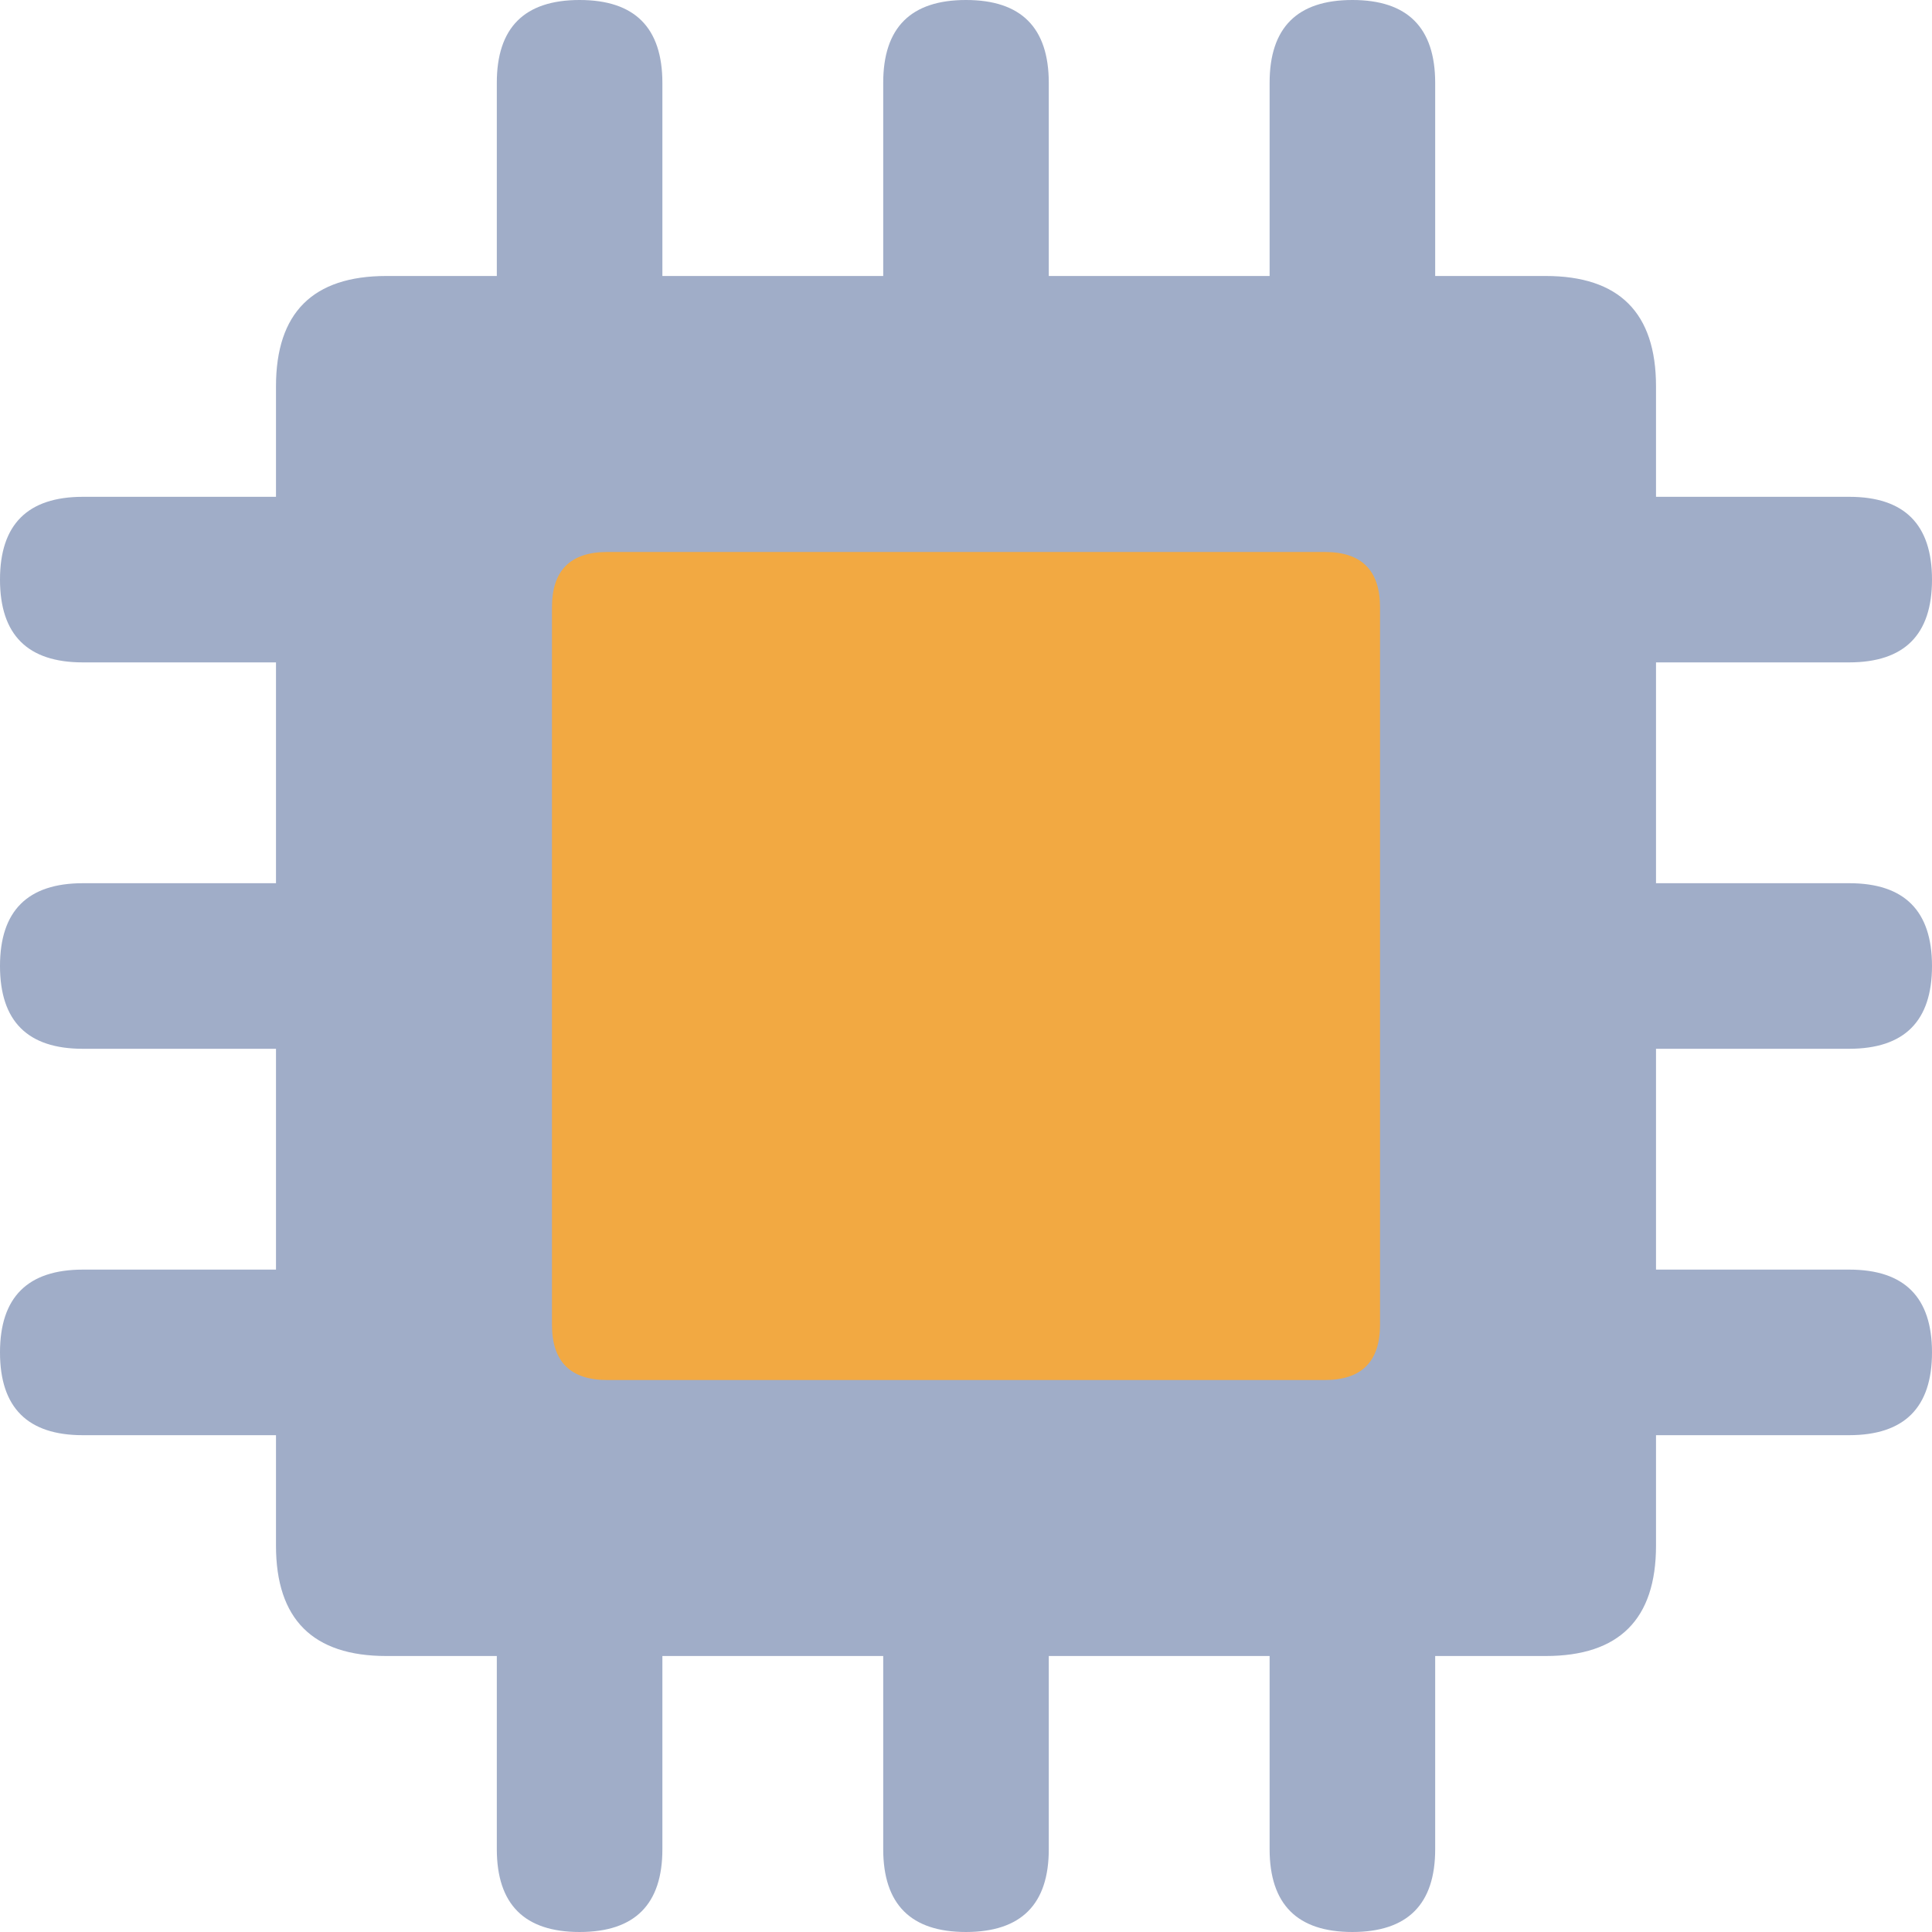
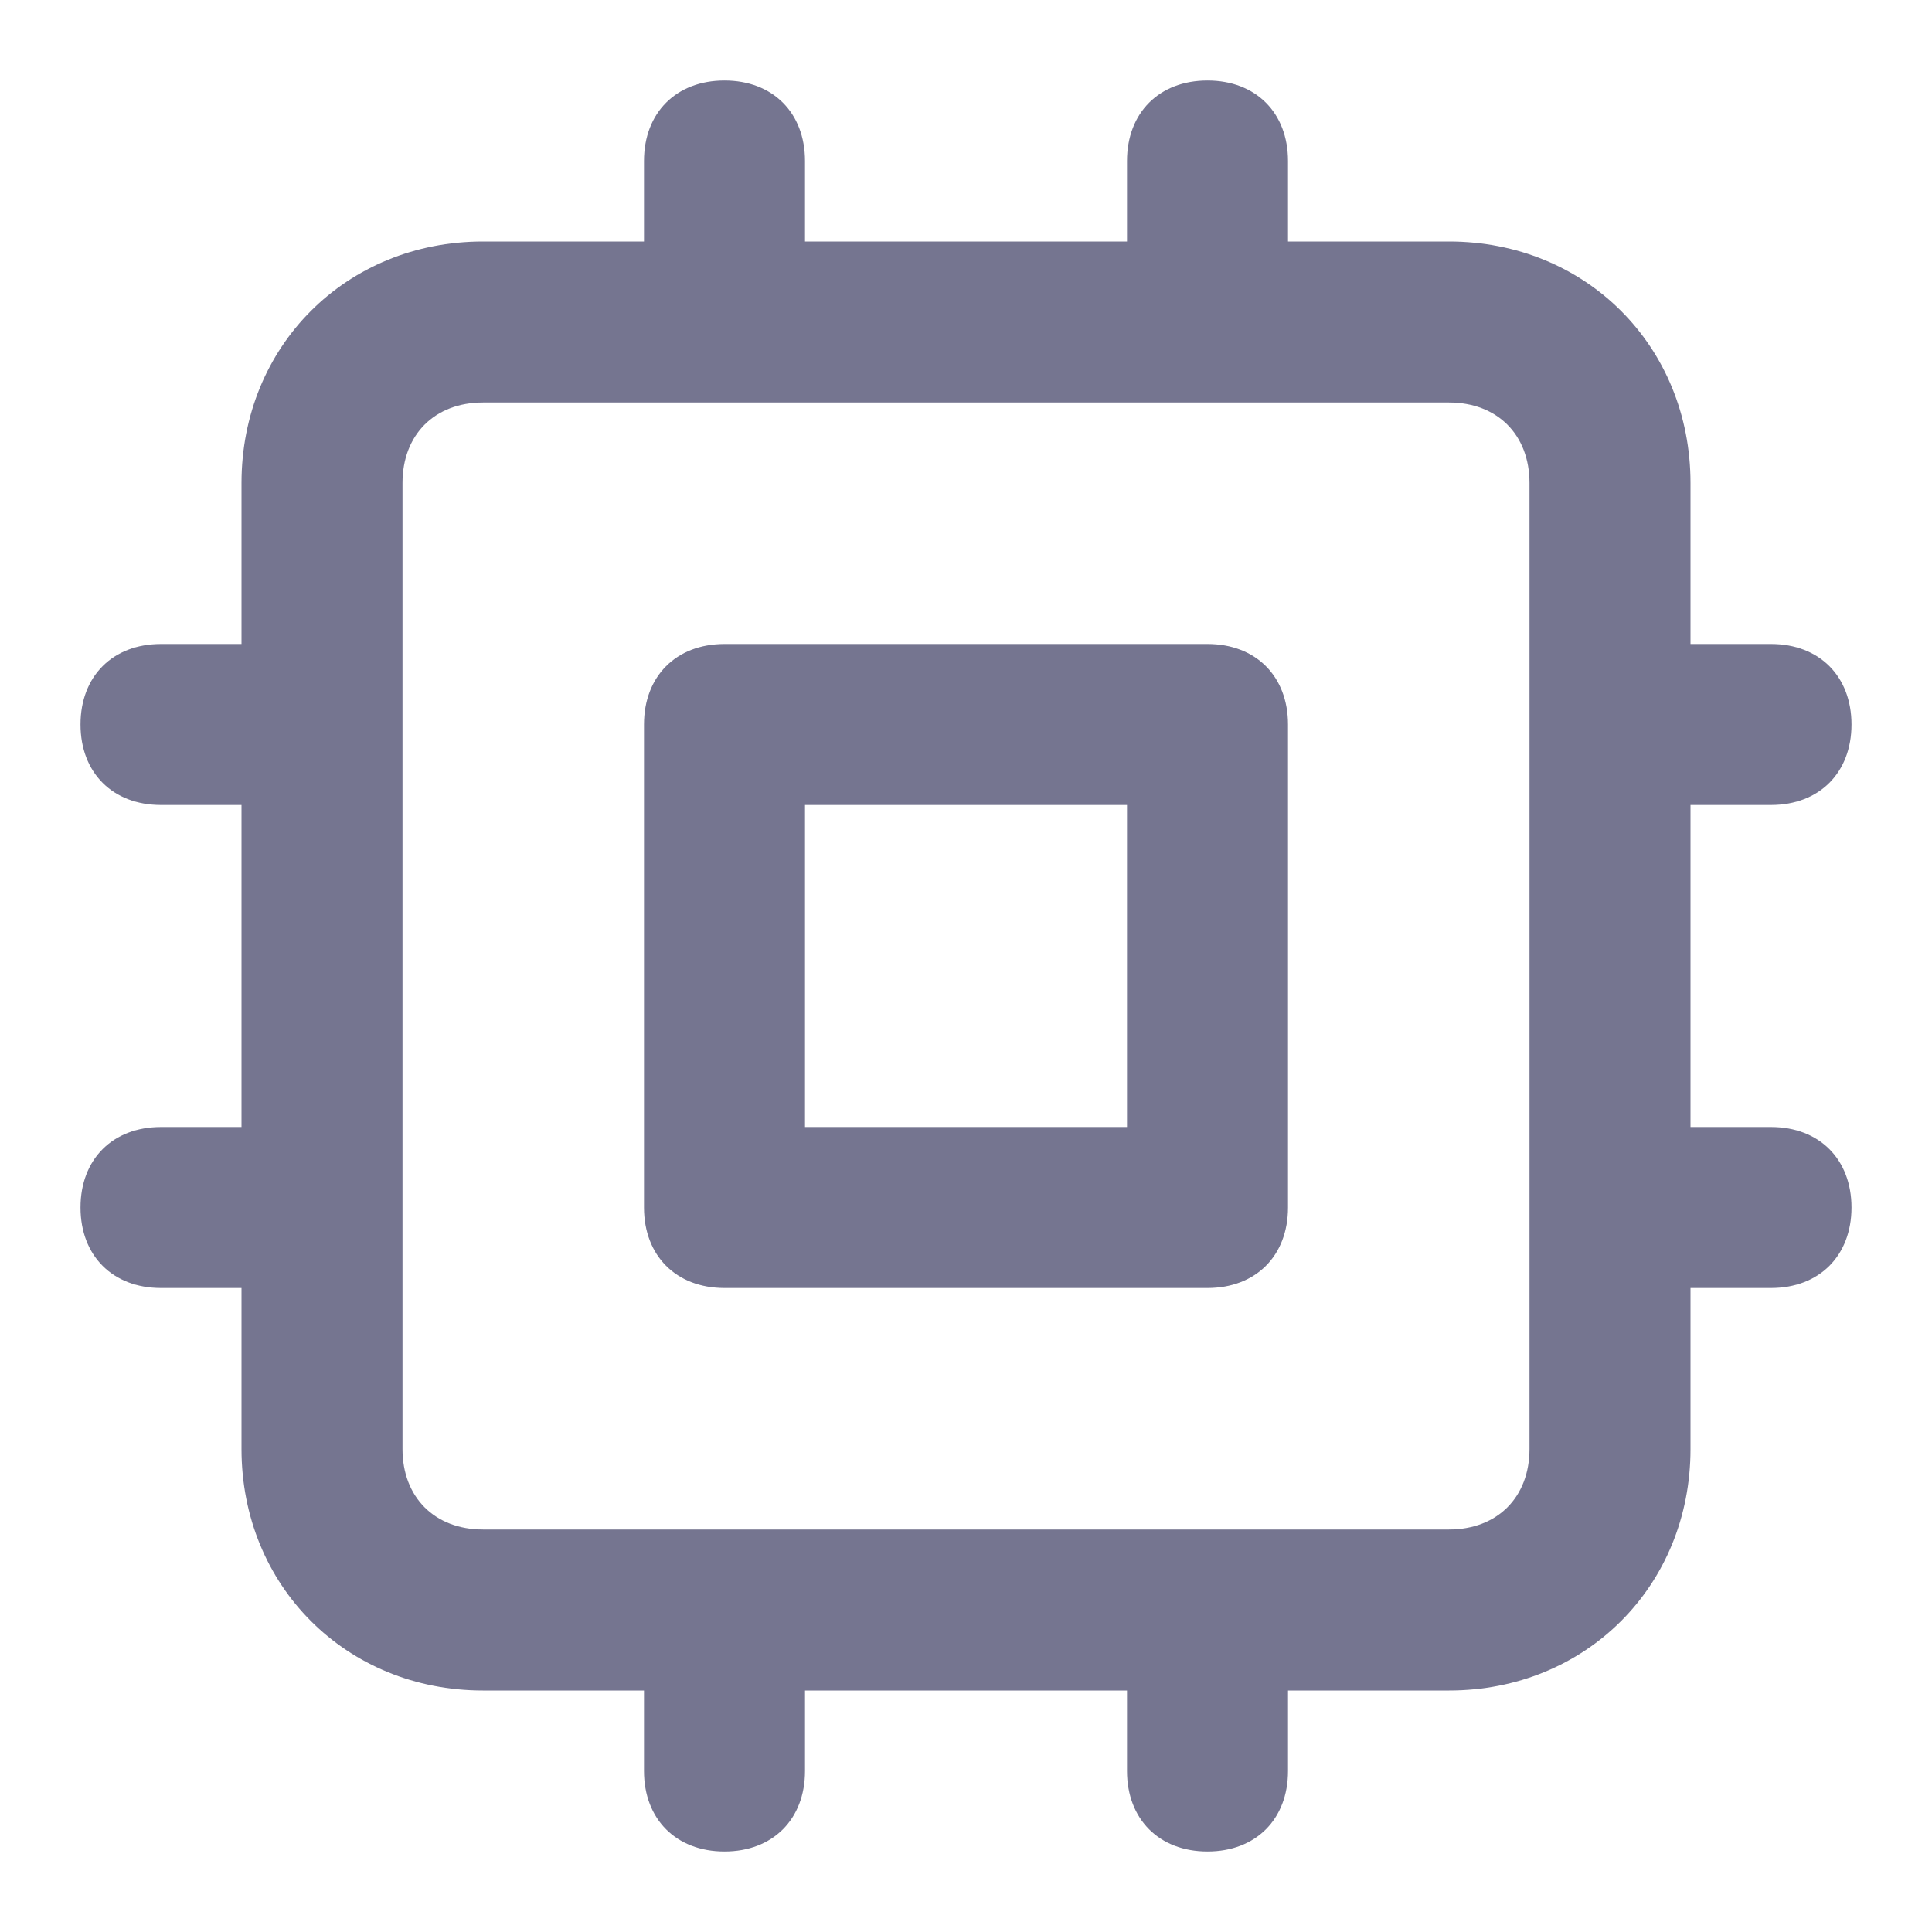
- <svg xmlns="http://www.w3.org/2000/svg" t="1715143273562" class="icon" viewBox="0 0 1024 1024" version="1.1" p-id="42703" width="200" height="200">
-   <path d="M1024 307.2q0 43.827-43.878 43.878h-146.278q-43.93 0-43.878-43.878 0-43.827 43.878-43.878h146.278q43.878 0 43.878 43.878zM234.035 307.2q0 43.827-43.878 43.878H43.878Q0 351.078 0 307.2q0-43.827 43.878-43.878h146.278q43.93 0 43.878 43.878zM1024 512q0 43.827-43.878 43.878h-146.278q-43.93 0-43.878-43.878 0-43.827 43.878-43.878h146.278q43.878 0 43.878 43.878zM234.035 512q0 43.827-43.878 43.878H43.878Q0 555.878 0 512q0-43.827 43.878-43.878h146.278q43.93 0 43.878 43.878zM1024 716.8q0 43.827-43.878 43.878h-146.278q-43.93 0-43.878-43.878 0-43.827 43.878-43.878h146.278q43.878 0 43.878 43.878zM234.035 716.8q0 43.827-43.878 43.878H43.878Q0 760.678 0 716.8q0-43.827 43.878-43.878h146.278q43.93 0 43.878 43.878zM307.2 0q43.827 0 43.878 43.878v146.278q0 43.93-43.878 43.878-43.827 0-43.878-43.878V43.878Q263.322 0 307.2 0zM307.2 789.965q43.827 0 43.878 43.878v146.278q0 43.878-43.878 43.878-43.827 0-43.878-43.878v-146.278q0-43.93 43.878-43.878zM512 0q43.827 0 43.878 43.878v146.278q0 43.93-43.878 43.878-43.827 0-43.878-43.878V43.878Q468.122 0 512 0zM512 789.965q43.827 0 43.878 43.878v146.278q0 43.827-43.878 43.878-43.827 0-43.878-43.878v-146.278q0-43.93 43.878-43.878zM716.8 0q43.827 0 43.878 43.878v146.278q0 43.93-43.878 43.878-43.827 0-43.878-43.878V43.878Q672.922 0 716.8 0zM716.8 789.965q43.827 0 43.878 43.878v146.278q0 43.827-43.878 43.878-43.827 0-43.878-43.878v-146.278q0-43.93 43.878-43.878z" fill="#A0ADC8" p-id="42704" />
-   <path d="M204.8 146.278h614.4q58.522 0 58.522 58.522v614.4q0 58.522-58.522 58.522H204.8q-58.522 0-58.522-58.522V204.8q0-58.522 58.522-58.522z" fill="#A0ADC8" p-id="42705" />
-   <path d="M321.843 292.557h380.314q29.286 0 29.286 29.286v380.314q0 29.286-29.286 29.286H321.843q-29.286 0-29.286-29.286V321.843q0-29.235 29.286-29.286z" fill="#f2a942" p-id="42706" />
+ <svg xmlns="http://www.w3.org/2000/svg" t="1737779146058" class="icon" viewBox="0 0 1024 1024" version="1.1" p-id="9643" width="256" height="256">
+   <path d="M640 341.333H384c-25.6 0-42.667 17.067-42.667 42.667v256c0 25.6 17.067 42.667 42.667 42.667h256c25.6 0 42.667-17.067 42.667-42.667V384c0-25.6-17.067-42.667-42.667-42.667z m-42.667 256h-170.667v-170.667h170.667v170.667z" fill="#757590" p-id="9644" />
+   <path d="M938.667 597.333h-42.667v-170.667h42.667c25.6 0 42.667-17.067 42.667-42.667s-17.067-42.667-42.667-42.667h-42.667V256c0-72.533-55.467-128-128-128h-85.333V85.333c0-25.6-17.067-42.667-42.667-42.667s-42.667 17.067-42.667 42.667v42.667h-170.667V85.333c0-25.6-17.067-42.667-42.667-42.667s-42.667 17.067-42.667 42.667v42.667H256C183.467 128 128 183.467 128 256v85.333H85.333c-25.6 0-42.667 17.067-42.667 42.667s17.067 42.667 42.667 42.667h42.667v170.667H85.333c-25.6 0-42.667 17.067-42.667 42.667s17.067 42.667 42.667 42.667h42.667v85.333c0 72.533 55.467 128 128 128h85.333v42.667c0 25.6 17.067 42.667 42.667 42.667s42.667-17.067 42.667-42.667v-42.667h170.667v42.667c0 25.6 17.067 42.667 42.667 42.667s42.667-17.067 42.667-42.667v-42.667h85.333c72.533 0 128-55.467 128-128v-85.333h42.667c25.6 0 42.667-17.067 42.667-42.667s-17.067-42.667-42.667-42.667z m-128 170.667c0 25.6-17.067 42.667-42.667 42.667H256c-25.6 0-42.667-17.067-42.667-42.667V256c0-25.6 17.067-42.667 42.667-42.667h512c25.6 0 42.667 17.067 42.667 42.667v512z" fill="#757590" p-id="9645" />
</svg>
